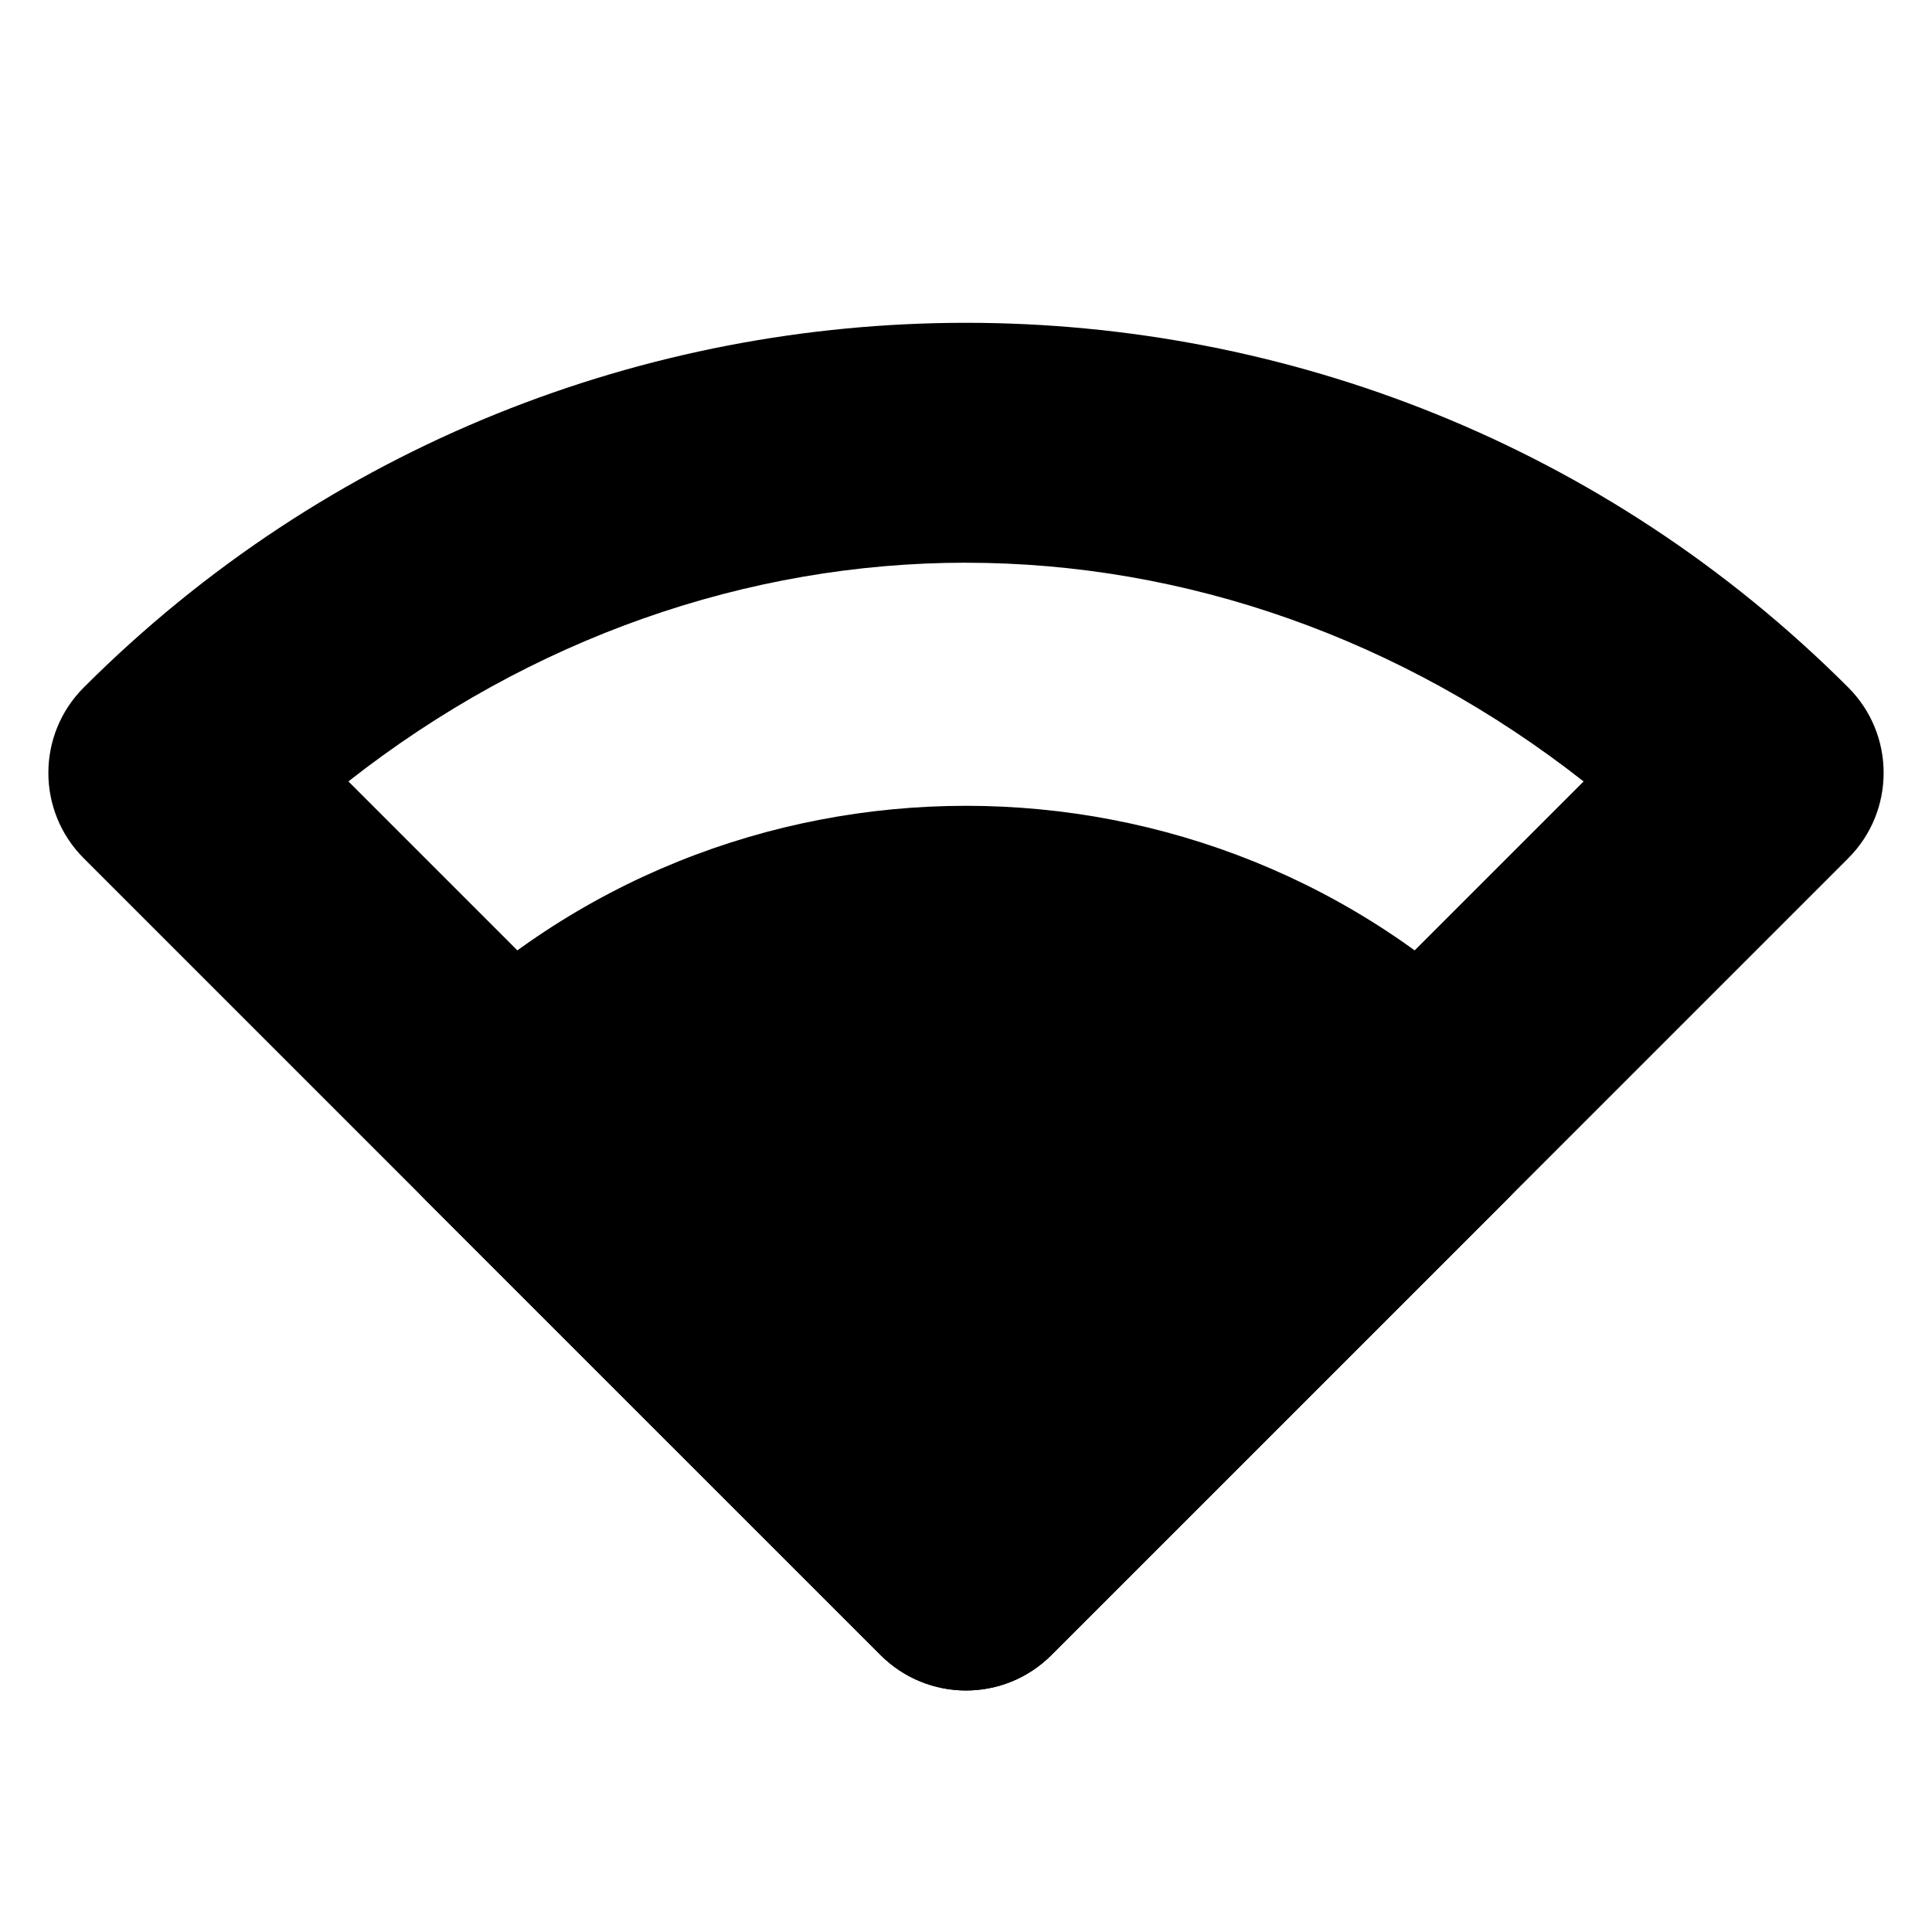
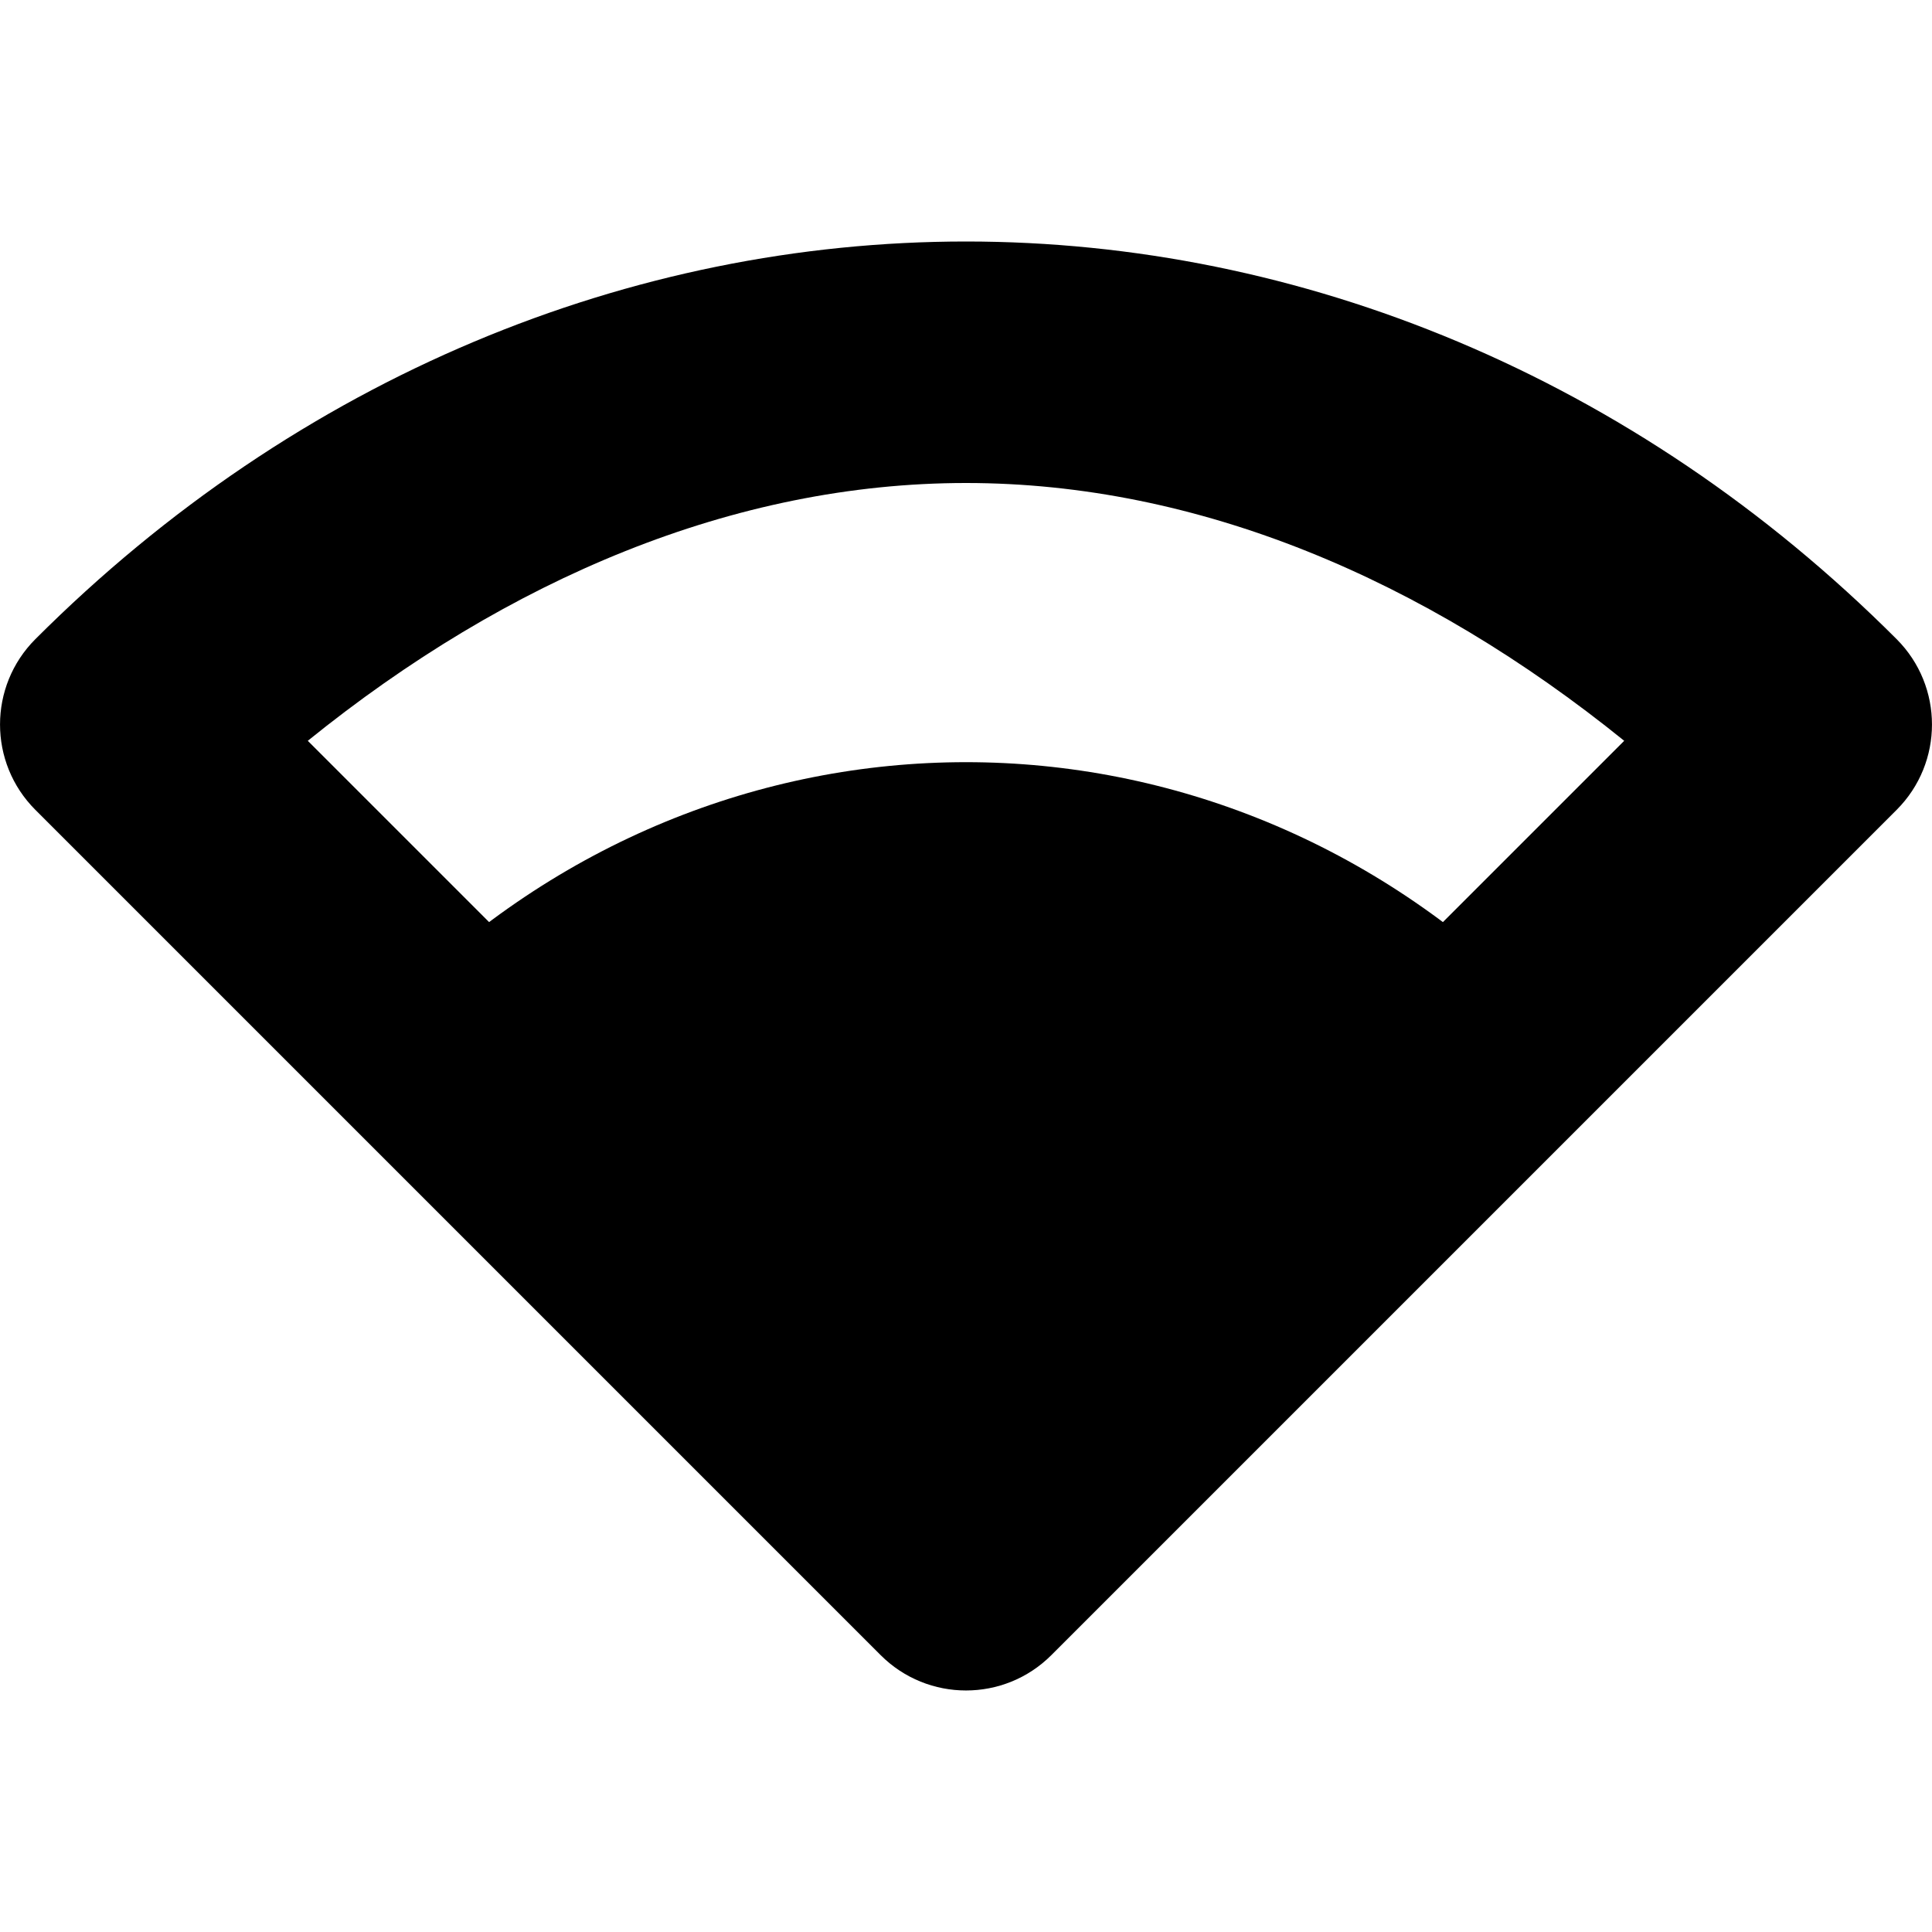
- <svg xmlns="http://www.w3.org/2000/svg" width="48" height="48" id="svg4152" version="1.1" viewBox="0 0 48 48">
+ <svg xmlns="http://www.w3.org/2000/svg" width="16" height="16" id="svg4152" version="1.1" viewBox="0 0 16 16">
  <defs id="defs4154" />
-   <g id="layer1" transform="translate(0,32)">
-     <path style="color:#000000;font-style:normal;font-variant:normal;font-weight:normal;font-stretch:normal;font-size:medium;line-height:normal;font-family:sans-serif;text-indent:0;text-align:start;text-decoration:none;text-decoration-line:none;text-decoration-style:solid;text-decoration-color:#000000;letter-spacing:normal;word-spacing:normal;text-transform:none;direction:ltr;block-progression:tb;writing-mode:lr-tb;baseline-shift:baseline;text-anchor:start;white-space:normal;clip-rule:nonzero;display:inline;overflow:visible;visibility:visible;opacity:1;isolation:auto;mix-blend-mode:normal;color-interpolation:sRGB;color-interpolation-filters:linearRGB;solid-color:#000000;solid-opacity:1;fill:#000000;fill-opacity:1;fill-rule:evenodd;stroke:none;stroke-width:6;stroke-linecap:round;stroke-linejoin:round;stroke-miterlimit:4;stroke-dasharray:none;stroke-dashoffset:0;stroke-opacity:1;color-rendering:auto;image-rendering:auto;shape-rendering:auto;text-rendering:auto;enable-background:accumulate" d="m 24,-23.98 c -7.94,0 -15.879,3.02 -21.92,9.061 a 3,3 0 0 0 0,4.242 L 21.879,9.121 a 3,3 0 0 0 4.242,0 L 45.92,-10.678 a 3,3 0 0 0 0,-4.242 C 39.879,-20.96 31.94,-23.98 24,-23.98 Z m 0,5.961 c 5.442,0 10.826,1.886 15.344,5.434 L 24,2.758 8.656,-12.586 C 13.174,-16.134 18.558,-18.02 24,-18.02 Z" id="path4138" />
-     <path style="color:#000000;font-style:normal;font-variant:normal;font-weight:normal;font-stretch:normal;font-size:medium;line-height:normal;font-family:sans-serif;text-indent:0;text-align:start;text-decoration:none;text-decoration-line:none;text-decoration-style:solid;text-decoration-color:#000000;letter-spacing:normal;word-spacing:normal;text-transform:none;direction:ltr;block-progression:tb;writing-mode:lr-tb;baseline-shift:baseline;text-anchor:start;white-space:normal;clip-rule:nonzero;display:inline;overflow:visible;visibility:visible;opacity:1;isolation:auto;mix-blend-mode:normal;color-interpolation:sRGB;color-interpolation-filters:linearRGB;solid-color:#000000;solid-opacity:1;fill:#000000;fill-opacity:1;fill-rule:evenodd;stroke:none;stroke-width:6;stroke-linecap:round;stroke-linejoin:round;stroke-miterlimit:4;stroke-dasharray:none;stroke-dashoffset:0;stroke-opacity:1;color-rendering:auto;image-rendering:auto;shape-rendering:auto;text-rendering:auto;enable-background:accumulate" d="m 24,-11.98 c -4.869,0 -9.738,1.848 -13.436,5.545 -1.171,1.172 -1.171,3.071 0,4.242 L 21.879,9.121 c 1.172,1.171 3.071,1.171 4.242,0 L 37.436,-2.193 c 1.171,-1.172 1.171,-3.071 0,-4.242 C 33.738,-10.133 28.869,-11.98 24,-11.98 Z" id="path4139" />
+   <g id="layer1">
+     <path style="color:#000000;font-style:normal;font-variant:normal;font-weight:normal;font-stretch:normal;font-size:medium;line-height:normal;font-family:sans-serif;font-variant-ligatures:normal;font-variant-position:normal;font-variant-caps:normal;font-variant-numeric:normal;font-variant-alternates:normal;font-feature-settings:normal;text-indent:0;text-align:start;text-decoration:none;text-decoration-line:none;text-decoration-style:solid;text-decoration-color:#000000;letter-spacing:normal;word-spacing:normal;text-transform:none;writing-mode:lr-tb;direction:ltr;text-orientation:mixed;dominant-baseline:auto;baseline-shift:baseline;text-anchor:start;white-space:normal;shape-padding:0;clip-rule:nonzero;display:inline;overflow:visible;visibility:visible;opacity:1;isolation:auto;mix-blend-mode:normal;color-interpolation:sRGB;color-interpolation-filters:linearRGB;solid-color:#000000;solid-opacity:1;vector-effect:none;fill:#000000;fill-opacity:1;fill-rule:evenodd;stroke:none;stroke-width:2;stroke-linecap:round;stroke-linejoin:round;stroke-miterlimit:4;stroke-dasharray:none;stroke-dashoffset:0;stroke-opacity:1;color-rendering:auto;image-rendering:auto;shape-rendering:auto;text-rendering:auto;enable-background:accumulate" d="M 8,2 C 5.233,2 2.47,3.116 0.293,5.293 a 1,1 0 0 0 0,1.414 L 7.293,13.707 a 1,1 0 0 0 1.414,0 L 15.707,6.707 a 1,1 0 0 0 0,-1.414 C 13.53,3.116 10.767,2 8,2 Z m 0,2 c 1.919,0 3.792,0.794 5.451,2.135 L 8,11.586 2.549,6.135 C 4.208,4.794 6.081,4 8,4 Z" id="path814" />
+     <path style="color:#000000;font-style:normal;font-variant:normal;font-weight:normal;font-stretch:normal;font-size:medium;line-height:normal;font-family:sans-serif;font-variant-ligatures:normal;font-variant-position:normal;font-variant-caps:normal;font-variant-numeric:normal;font-variant-alternates:normal;font-feature-settings:normal;text-indent:0;text-align:start;text-decoration:none;text-decoration-line:none;text-decoration-style:solid;text-decoration-color:#000000;letter-spacing:normal;word-spacing:normal;text-transform:none;writing-mode:lr-tb;direction:ltr;text-orientation:mixed;dominant-baseline:auto;baseline-shift:baseline;text-anchor:start;white-space:normal;shape-padding:0;clip-rule:nonzero;display:inline;overflow:visible;visibility:visible;opacity:1;isolation:auto;mix-blend-mode:normal;color-interpolation:sRGB;color-interpolation-filters:linearRGB;solid-color:#000000;solid-opacity:1;vector-effect:none;fill:#000000;fill-opacity:1;fill-rule:evenodd;stroke:none;stroke-width:2;stroke-linecap:round;stroke-linejoin:round;stroke-miterlimit:4;stroke-dasharray:none;stroke-dashoffset:0;stroke-opacity:1;color-rendering:auto;image-rendering:auto;shape-rendering:auto;text-rendering:auto;enable-background:accumulate" d="M 8,6.312 C 6.306,6.312 4.613,6.973 3.293,8.293 8,14 8,14 12.707,8.293 11.387,6.973 9.694,6.312 8,6.312 Z" id="path821" />
  </g>
</svg>
